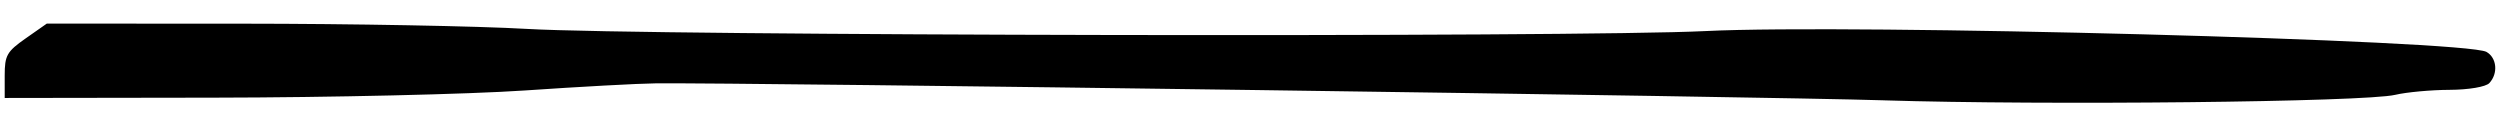
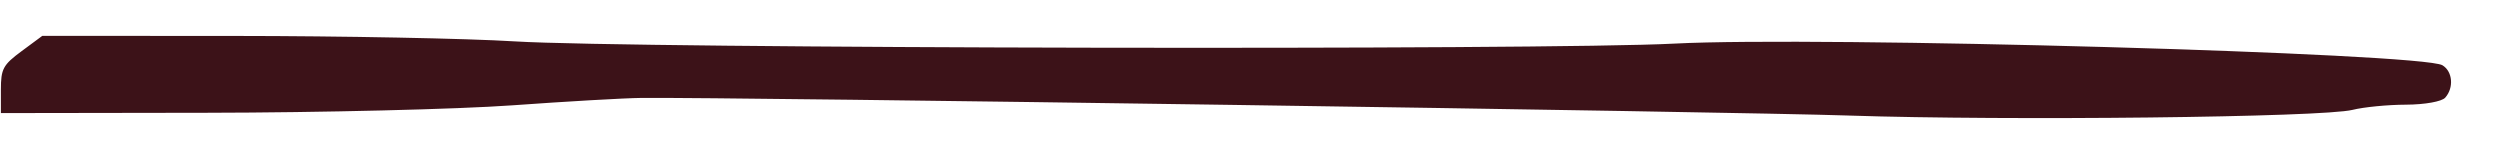
- <svg xmlns="http://www.w3.org/2000/svg" width="158.99mm" height="7.735mm" viewBox="0 0 158.99 7.735" version="1.1" id="svg8">
+ <svg xmlns="http://www.w3.org/2000/svg" width="80.99mm" height="4.735mm" viewBox="0 0 158.99 7.735" version="1.1" id="svg8">
  <defs id="defs2" />
  <g id="layer1" transform="translate(-0.2609095,15.23064)">
-     <path style="fill:#000000;stroke-width:0.339" d="M 120.02,-8.852 C 112.372,-9.092 47.806,-9.984 41.962,-9.93 c -1.08,0.01 -4.836,0.214 -8.346,0.454 -3.51,0.24 -12.384,0.445 -19.719,0.456 l -13.337,0.02 -1.18e-4,-1.427 c -1.07e-4,-1.283 0.134,-1.521 1.338,-2.365 l 1.339,-0.938 12.489,0.005 c 6.869,0.003 14.993,0.153 18.053,0.333 7.452,0.439 66.69,0.548 74.948,0.137 9.33,-0.464 48.352,0.578 49.665,1.326 0.661,0.376 0.751,1.372 0.18,1.983 -0.224,0.239 -1.316,0.424 -2.536,0.429 -1.179,0.005 -2.733,0.148 -3.453,0.318 -1.933,0.457 -22.206,0.673 -32.565,0.348 z" id="path863" />
+     <path style="fill:#3c1218;stroke-width:0.339;fill-opacity:1" d="m 117.837,-8.663 c -7.524,-0.249 -71.042,-1.176 -76.79,-1.12 -1.062,0.01 -4.757,0.222 -8.21,0.471 -3.453,0.249 -12.183,0.462 -19.399,0.473 l -13.12,0.02 -1.1596e-4,-1.482 c -1.053e-4,-1.333 0.132,-1.58 1.317,-2.456 l 1.317,-0.974 12.287,0.006 c 6.758,0.004 14.75,0.158 17.76,0.346 7.331,0.456 65.607,0.569 73.732,0.142 9.178,-0.481 47.567,0.6 48.859,1.377 0.65,0.391 0.739,1.425 0.177,2.06 -0.22,0.249 -1.295,0.44 -2.495,0.446 -1.16,0.003 -2.689,0.153 -3.397,0.33 -1.901,0.474 -21.845,0.699 -32.036,0.362 z" id="path863" />
  </g>
</svg>
